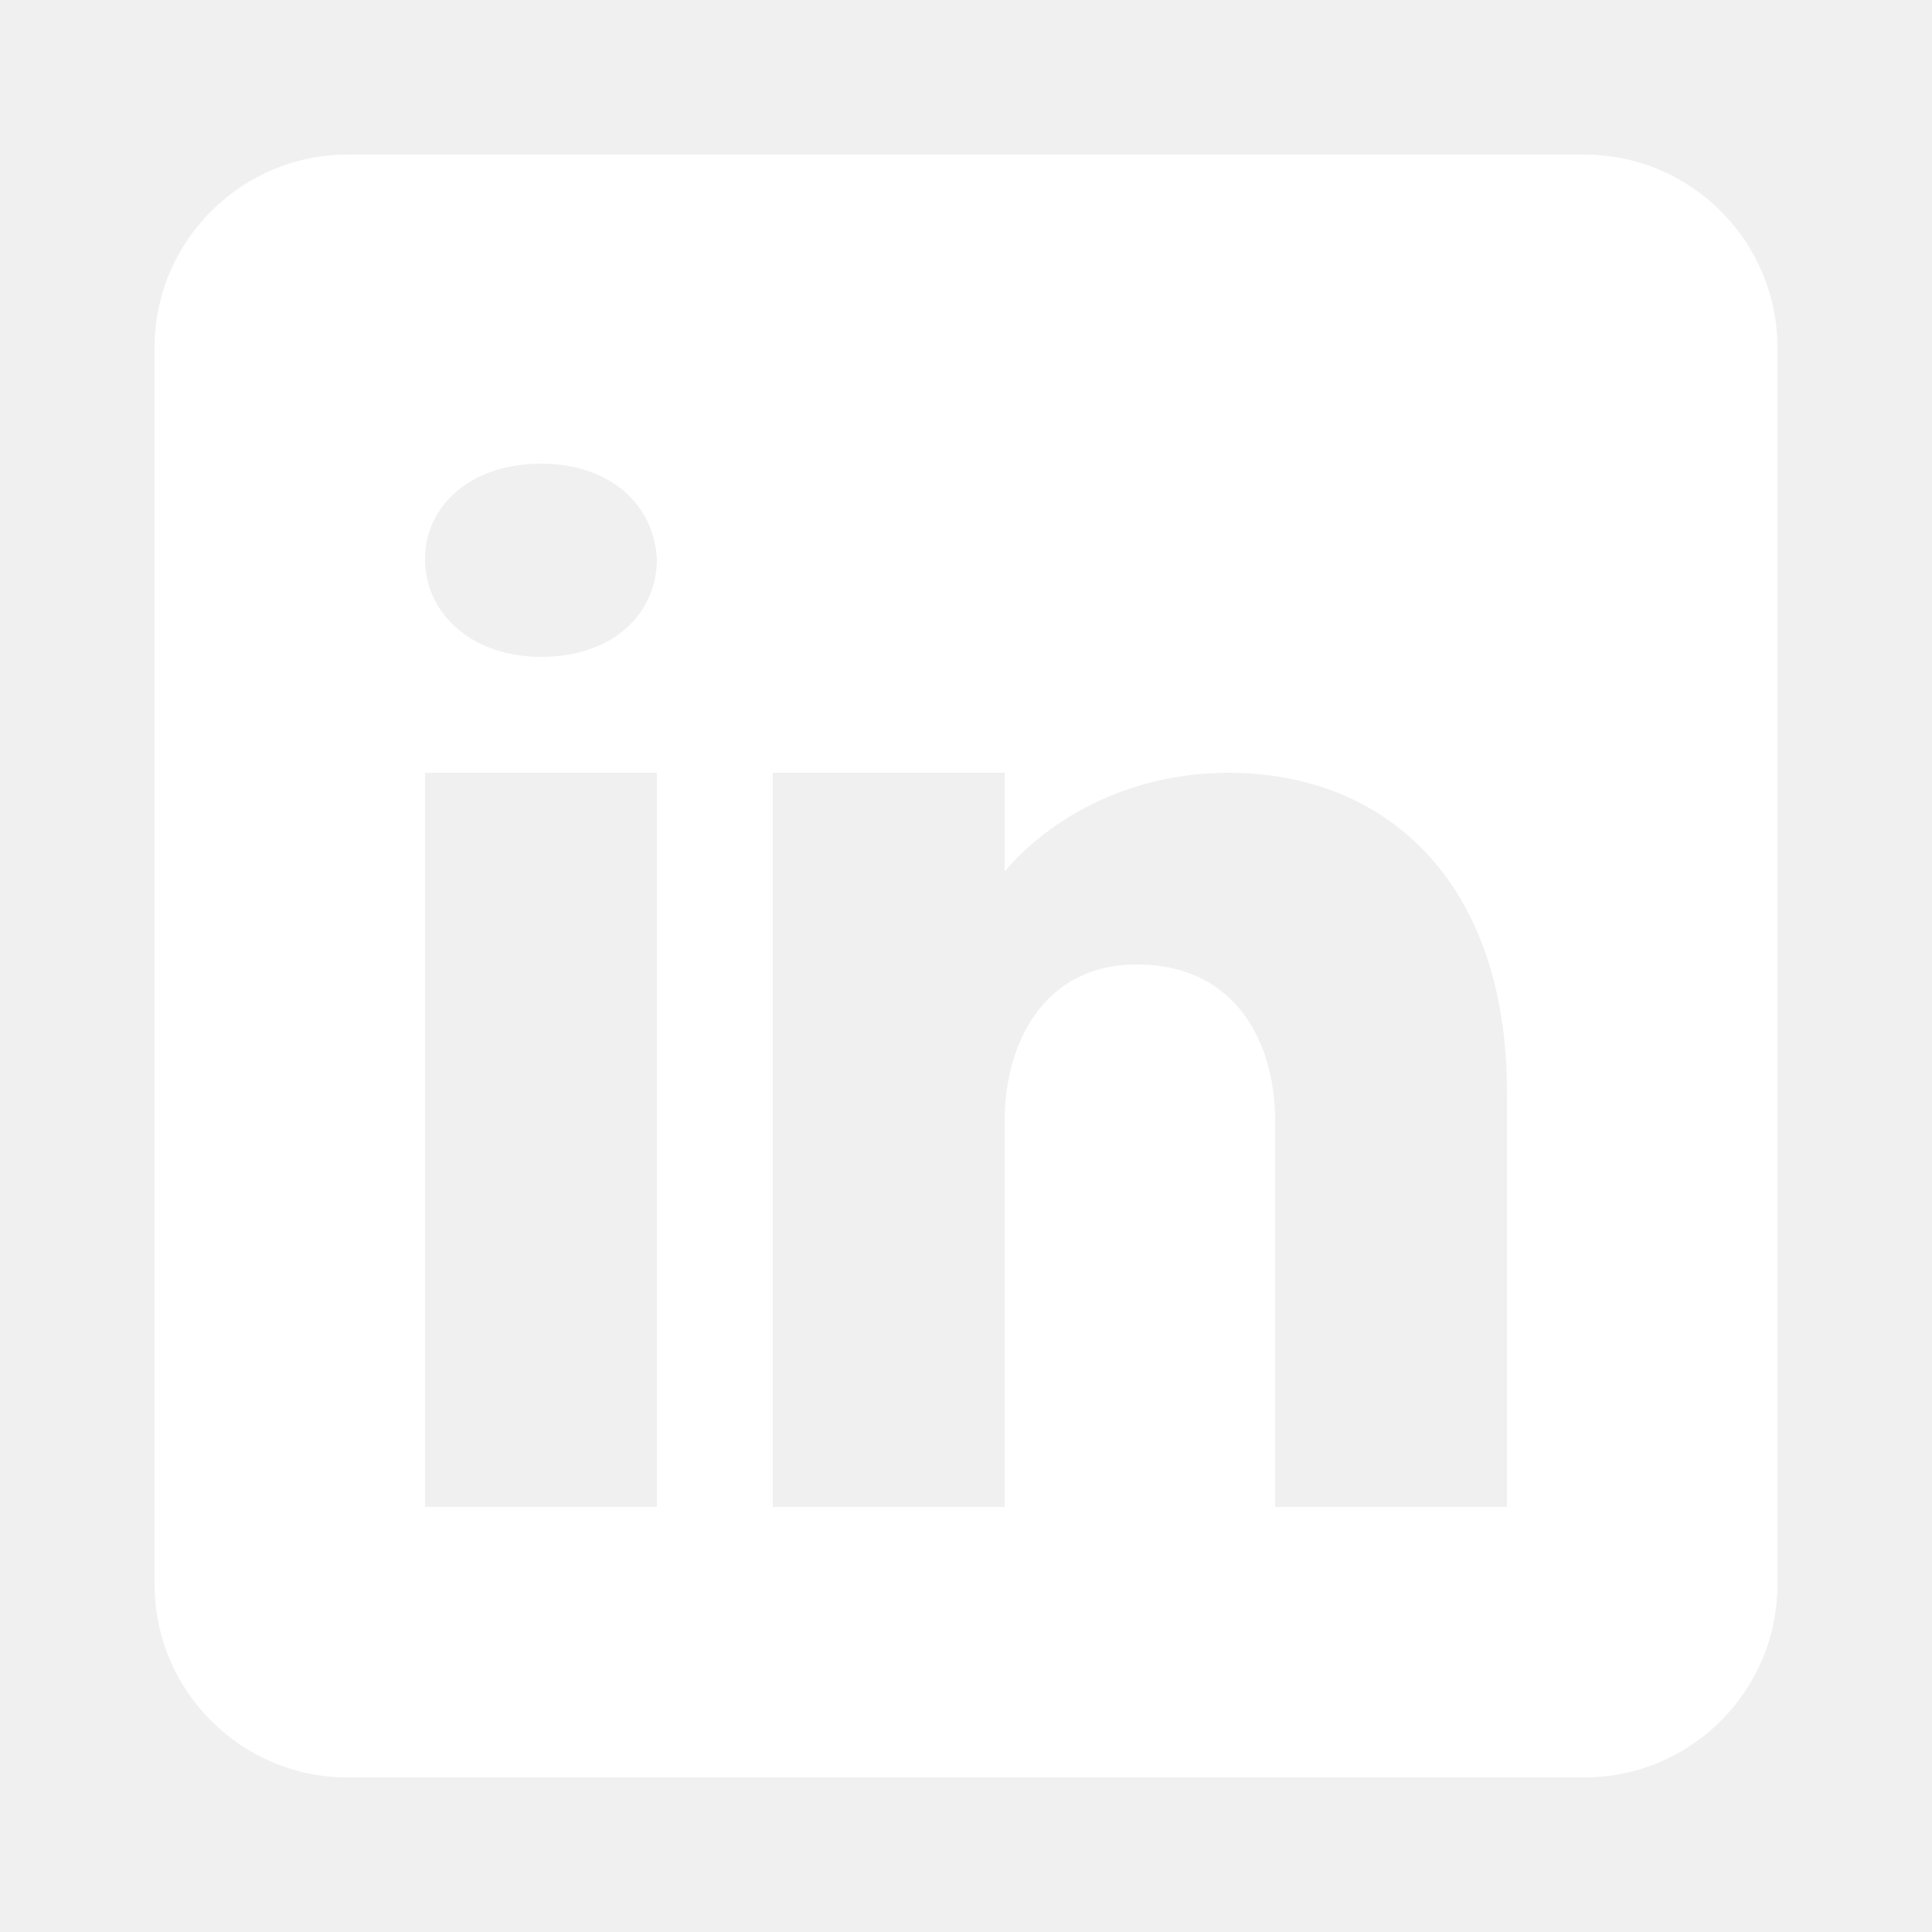
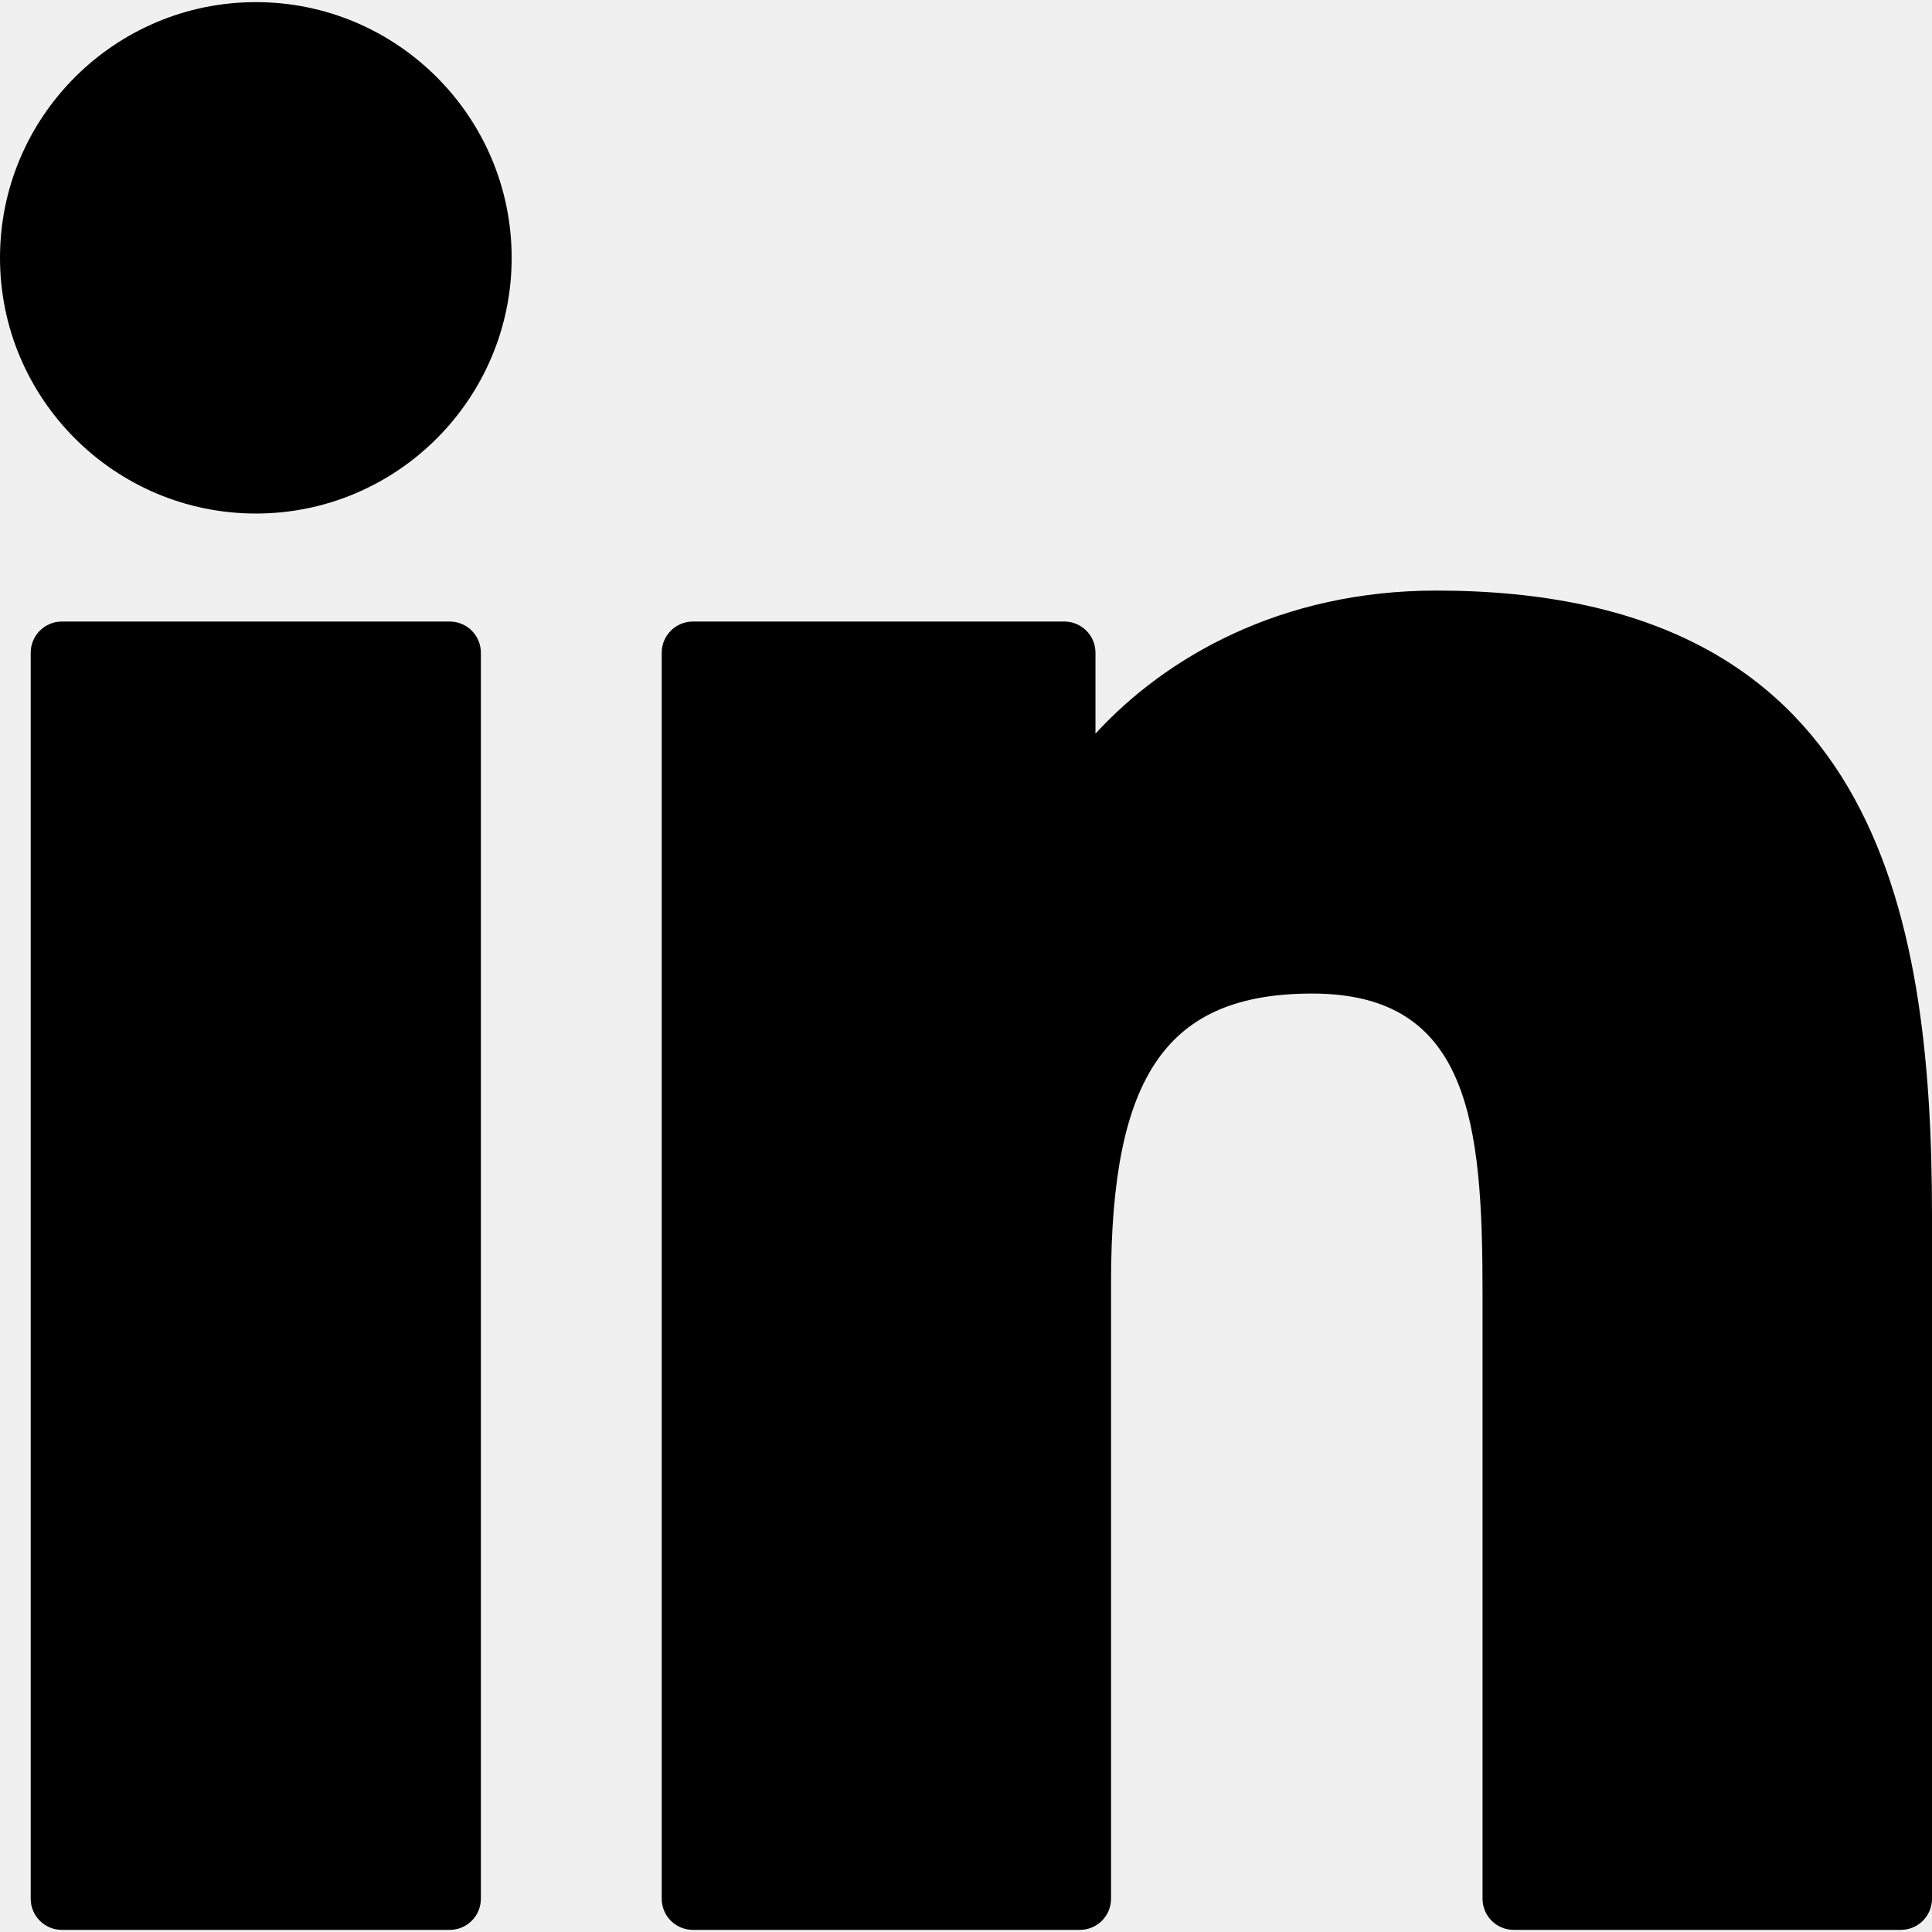
- <svg xmlns="http://www.w3.org/2000/svg" fill="#FFFFFF" viewBox="0 0 50 50" width="50px" height="50px">
-   <path d="M41,4H9C6.24,4,4,6.24,4,9v32c0,2.76,2.24,5,5,5h32c2.76,0,5-2.24,5-5V9C46,6.24,43.76,4,41,4z M17,20v19h-6V20H17z M11,14.47c0-1.4,1.2-2.47,3-2.47s2.93,1.07,3,2.47c0,1.4-1.12,2.53-3,2.53C12.2,17,11,15.87,11,14.47z M39,39h-6c0,0,0-9.26,0-10 c0-2-1-4-3.5-4.04h-0.08C27,24.96,26,27.02,26,29c0,0.91,0,10,0,10h-6V20h6v2.56c0,0,1.93-2.56,5.81-2.56 c3.97,0,7.19,2.73,7.19,8.26V39z" />
+ <svg xmlns="http://www.w3.org/2000/svg" fill="#000000" height="800px" width="800px" version="1.1" id="Layer_1" viewBox="0 0 310 310" xml:space="preserve">
+   <g id="XMLID_801_">
+     <path id="XMLID_802_" d="M72.16,99.73H9.927c-2.762,0-5,2.239-5,5v199.928c0,2.762,2.238,5,5,5H72.16c2.762,0,5-2.238,5-5V104.73   C77.16,101.969,74.922,99.73,72.16,99.73z" />
+     <path id="XMLID_803_" d="M41.066,0.341C18.422,0.341,0,18.743,0,41.362C0,63.991,18.422,82.4,41.066,82.4   c22.626,0,41.033-18.41,41.033-41.038C82.1,18.743,63.692,0.341,41.066,0.341z" />
+     <path id="XMLID_804_" d="M230.454,94.761c-24.995,0-43.472,10.745-54.679,22.954V104.73c0-2.761-2.238-5-5-5h-59.599   c-2.762,0-5,2.239-5,5v199.928c0,2.762,2.238,5,5,5h62.097c2.762,0,5-2.238,5-5v-98.918c0-33.333,9.054-46.319,32.29-46.319   c25.306,0,27.317,20.818,27.317,48.034v97.204c0,2.762,2.238,5,5,5H305c2.762,0,5-2.238,5-5V194.995   C310,145.43,300.549,94.761,230.454,94.761z" />
+   </g>
</svg>
